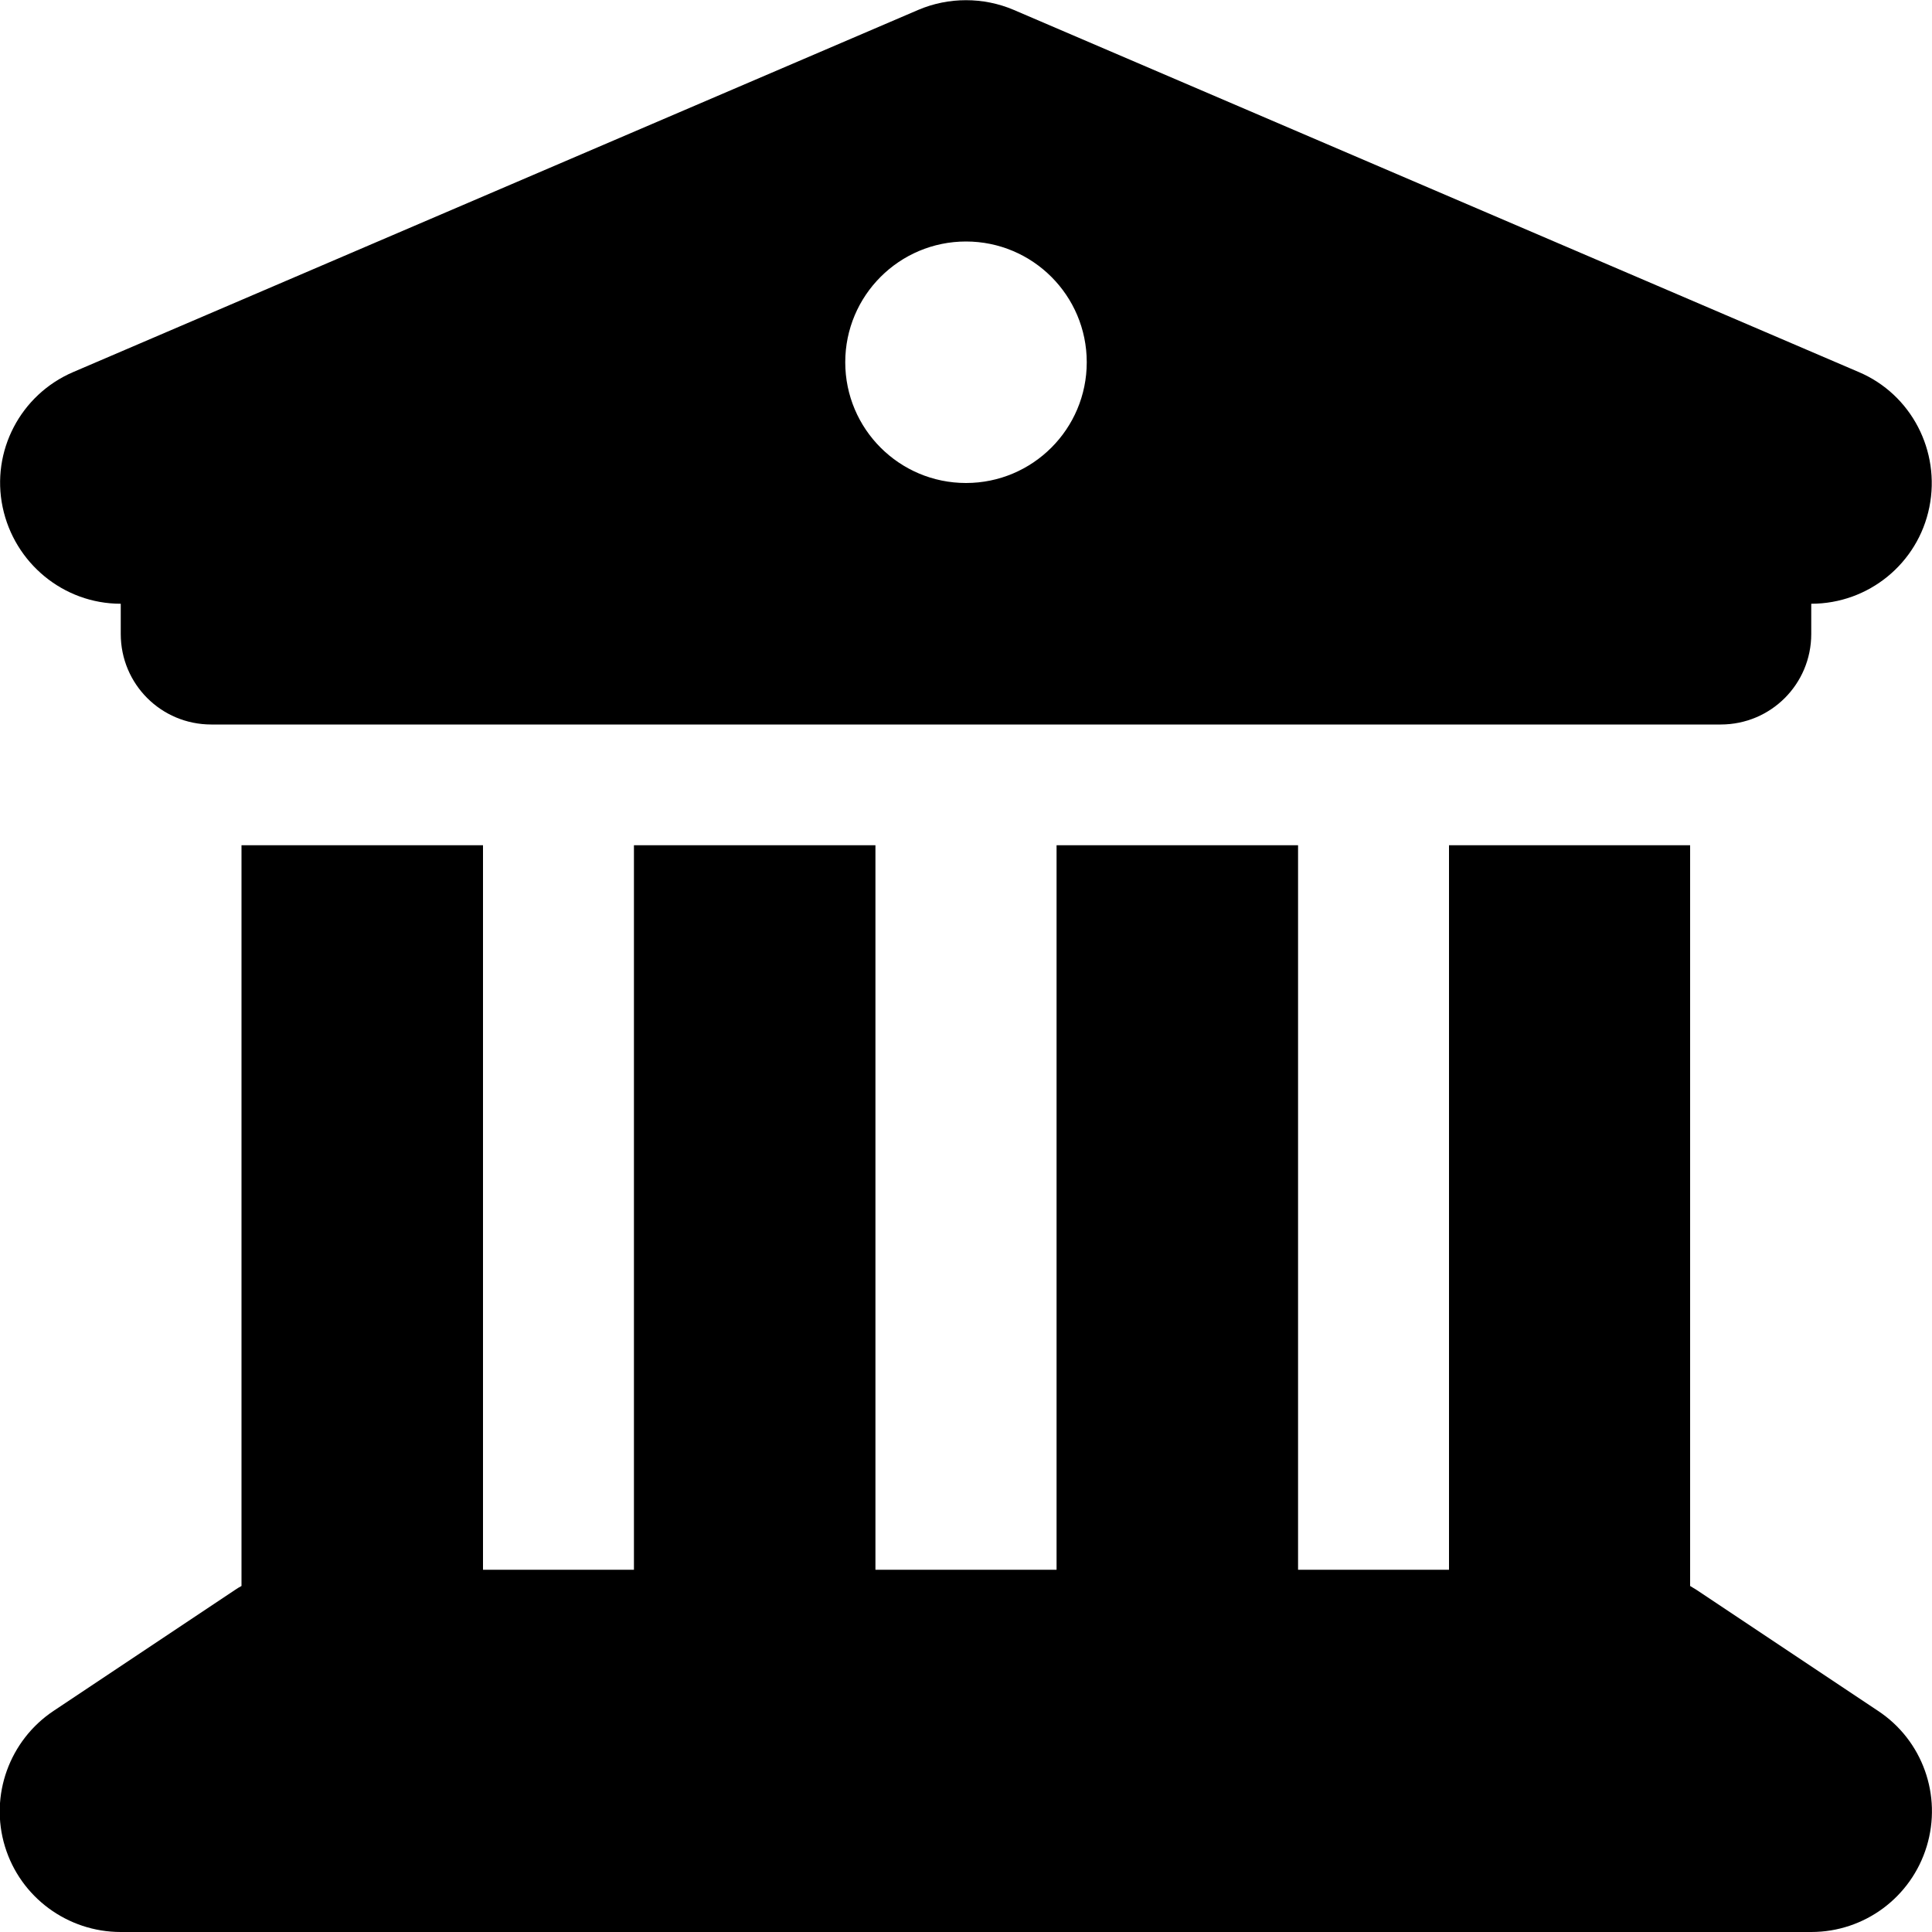
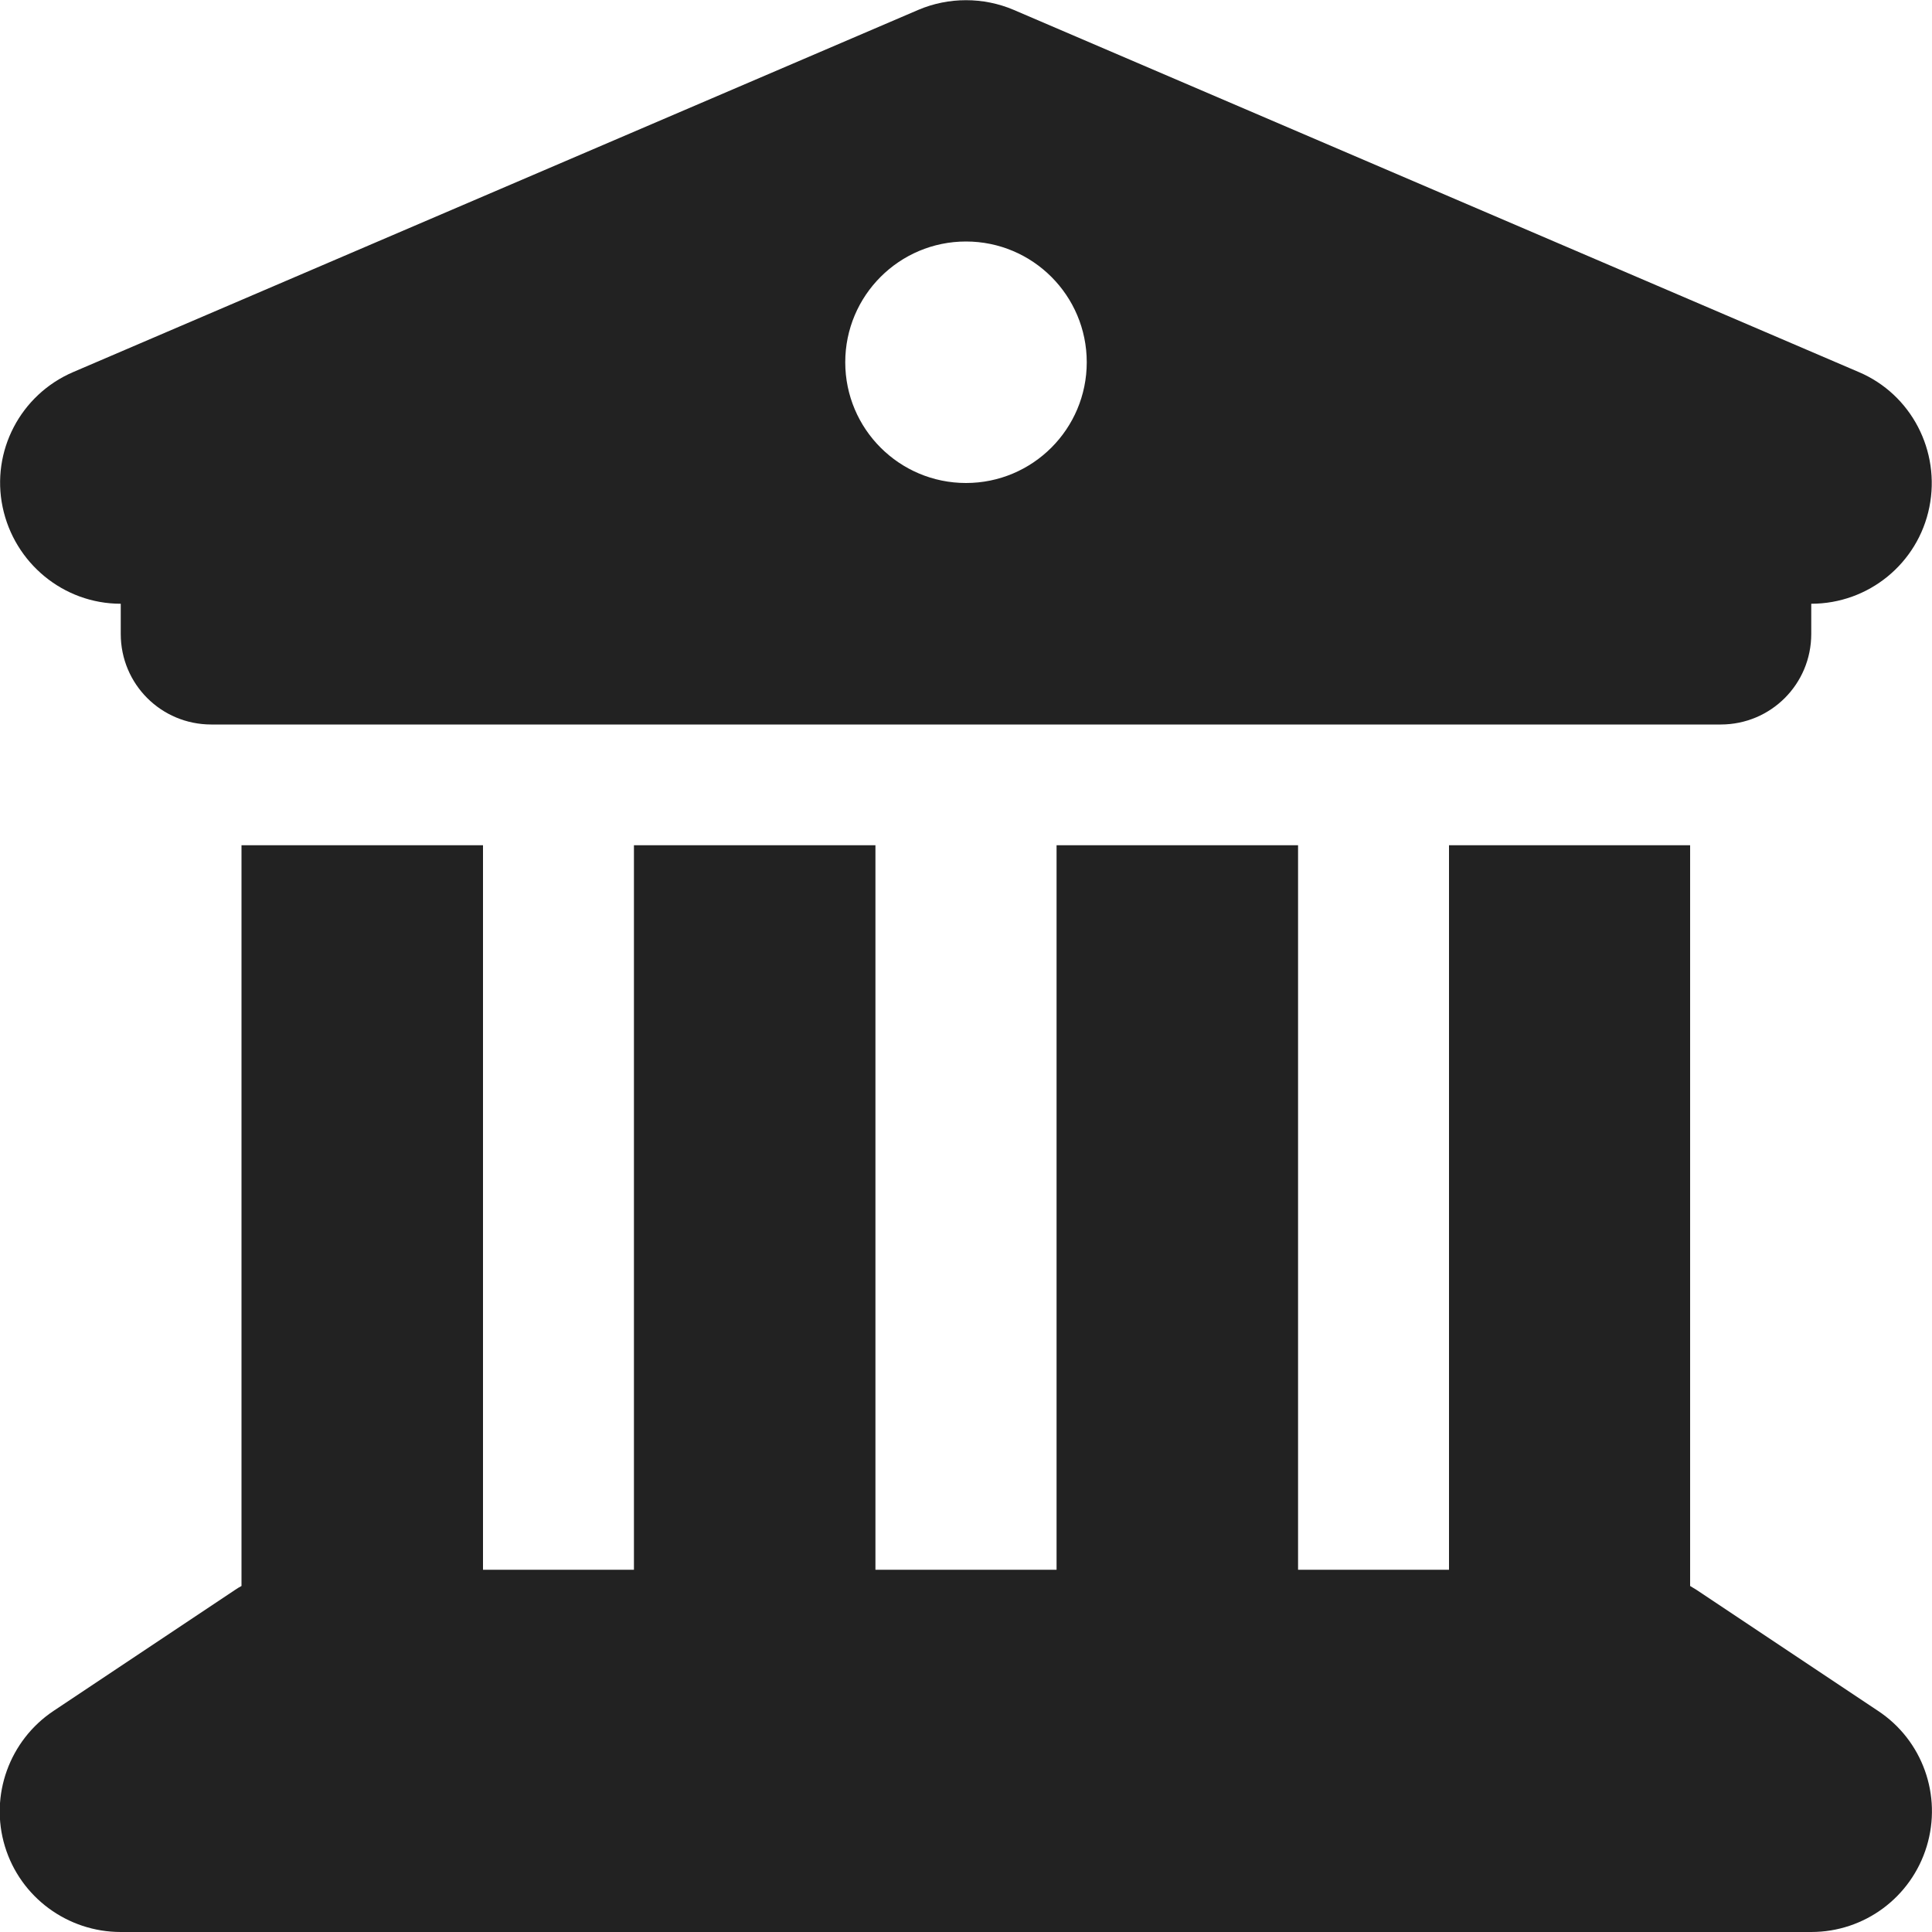
- <svg xmlns="http://www.w3.org/2000/svg" height="1em" viewBox="0 0 512 512" style="display: block; height: 24px; width: 24px; fill: currentcolor;">
+ <svg xmlns="http://www.w3.org/2000/svg" height="1em" viewBox="0 0 512 512" style="display: block; height: 24px; width: 24px; fill: currentcolor;" color="#222">
  <path d="M243.4 2.6l-224 96c-14 6-21.8 21-18.7 35.8S16.8 160 32 160v8c0 13.3 10.7 24 24 24H456c13.3 0 24-10.7 24-24v-8c15.2 0 28.3-10.7 31.3-25.6s-4.8-29.9-18.7-35.8l-224-96c-8-3.4-17.2-3.4-25.2 0zM128 224H64V420.3c-.6 .3-1.2 .7-1.8 1.1l-48 32c-11.7 7.8-17 22.4-12.9 35.9S17.9 512 32 512H480c14.1 0 26.5-9.2 30.6-22.7s-1.1-28.1-12.9-35.9l-48-32c-.6-.4-1.2-.7-1.8-1.1V224H384V416H344V224H280V416H232V224H168V416H128V224zM256 64a32 32 0 1 1 0 64 32 32 0 1 1 0-64z" />
</svg>
